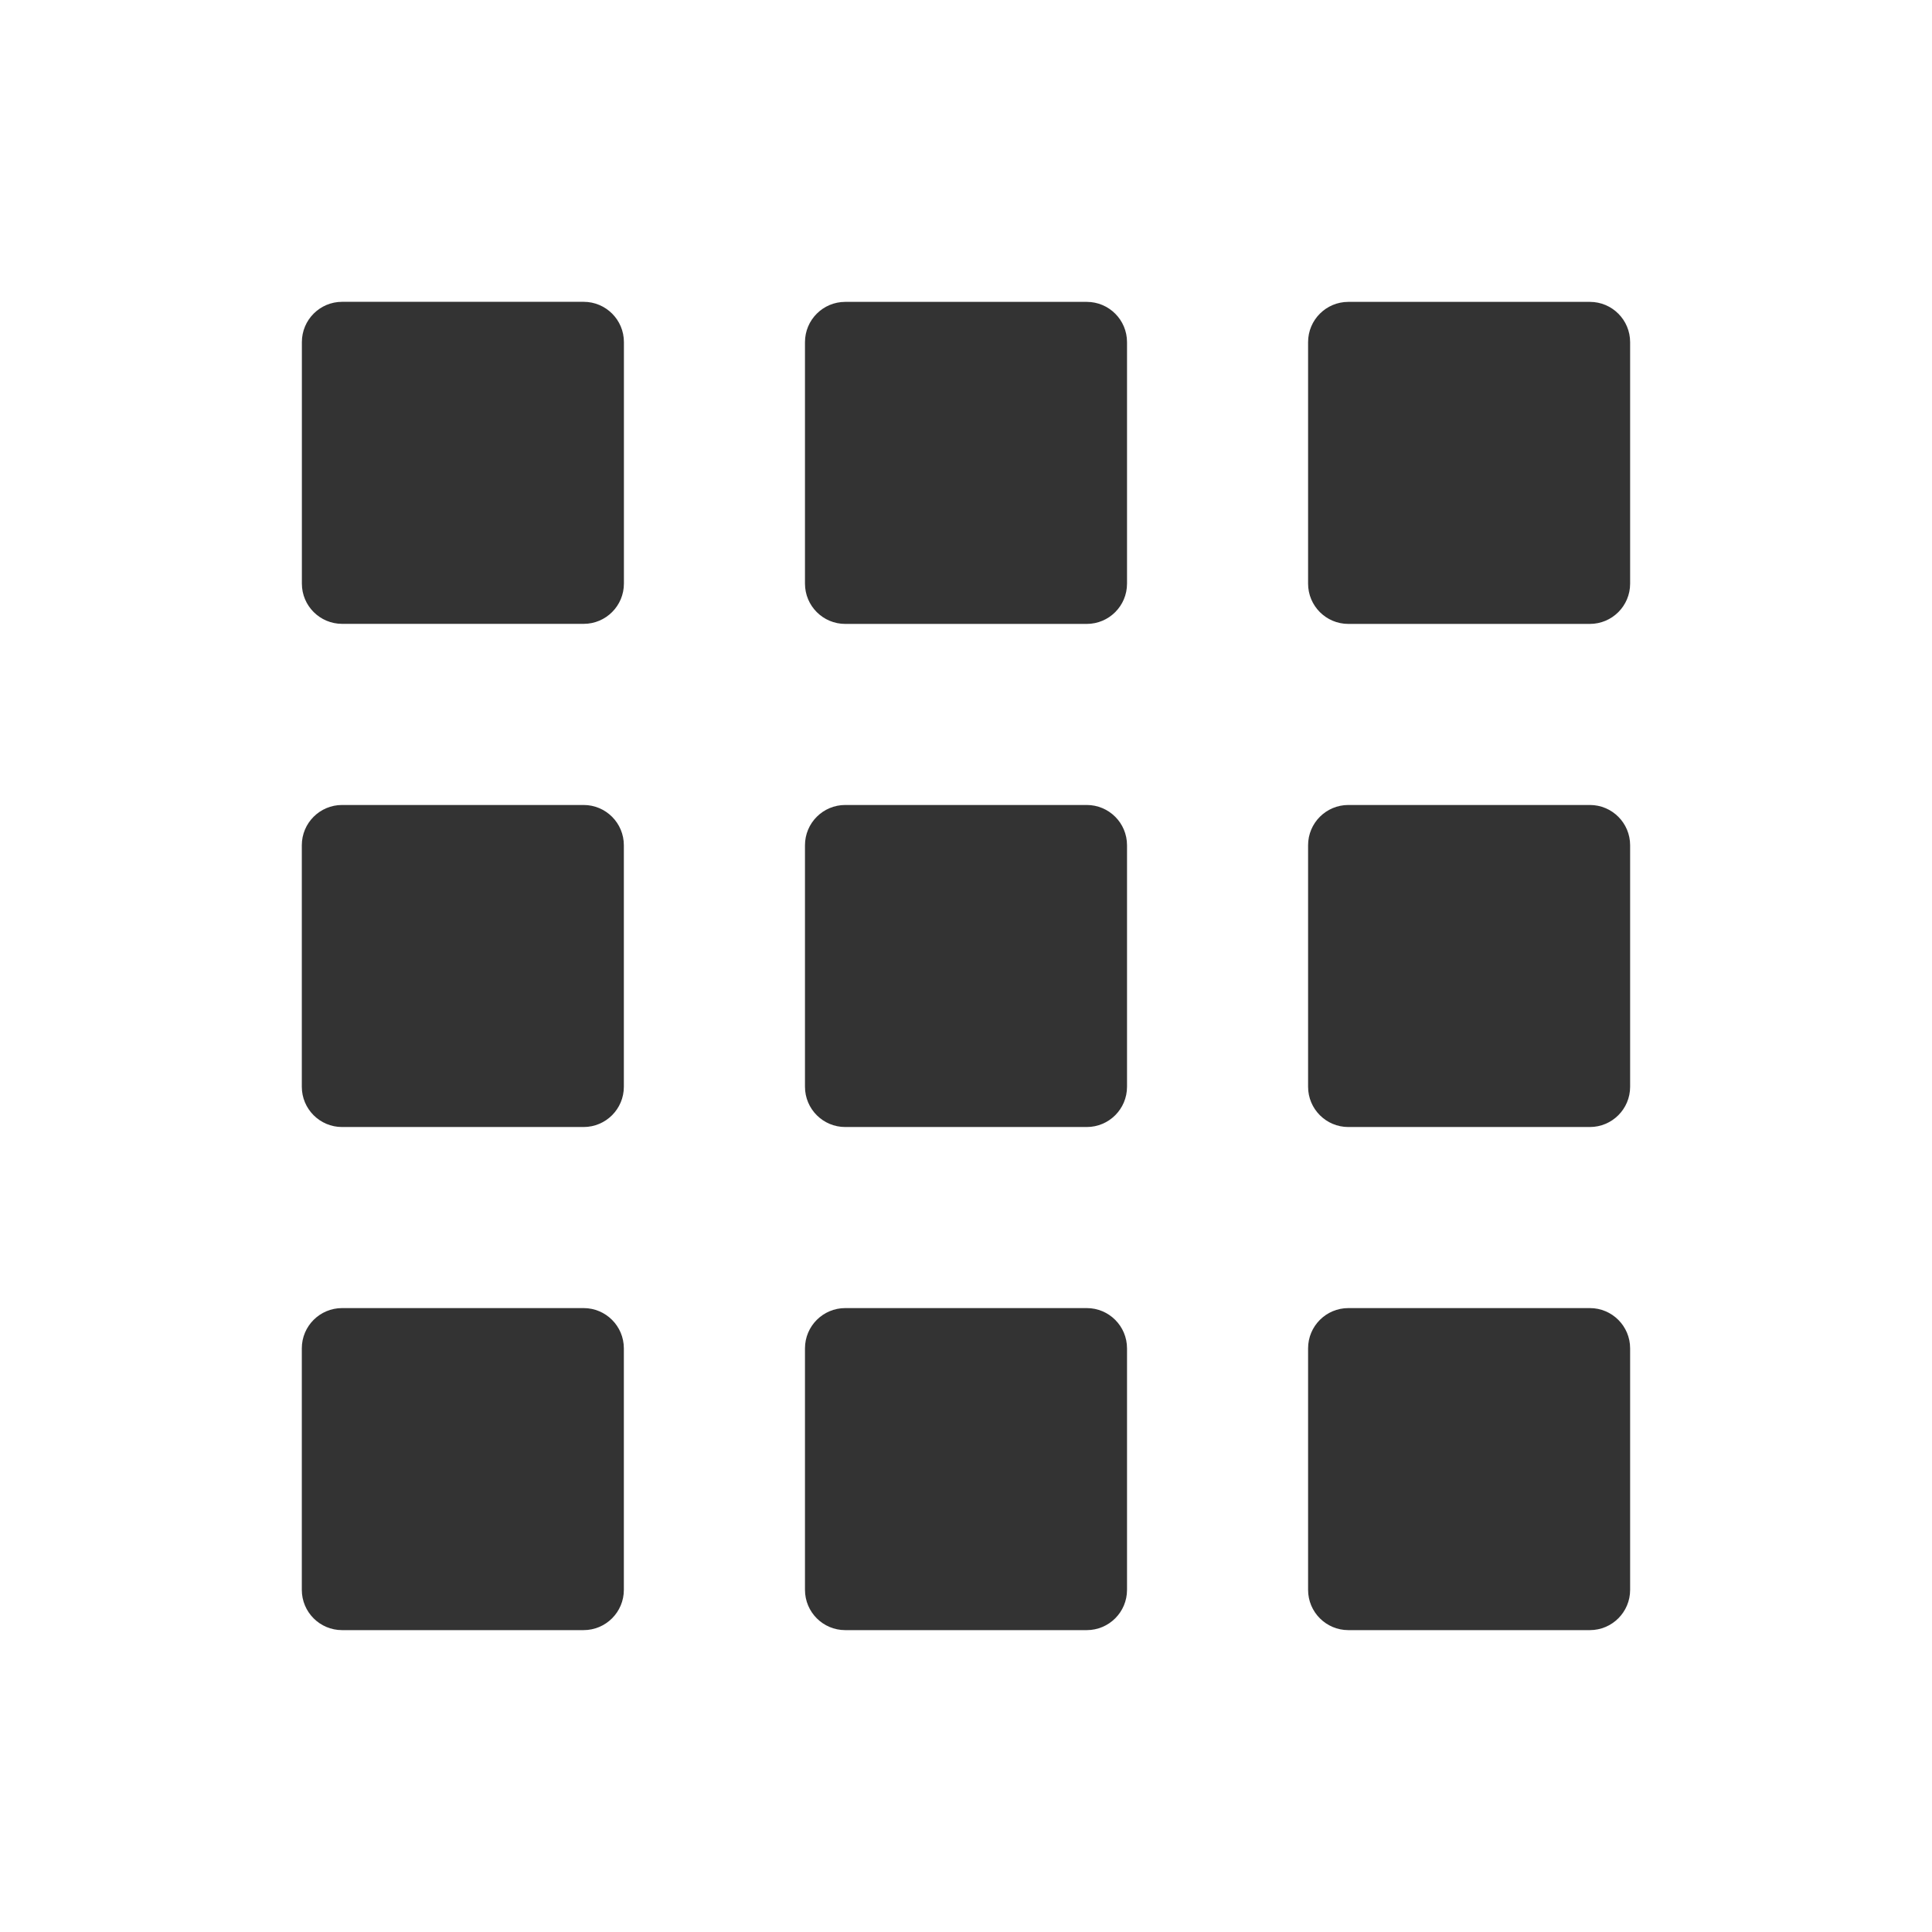
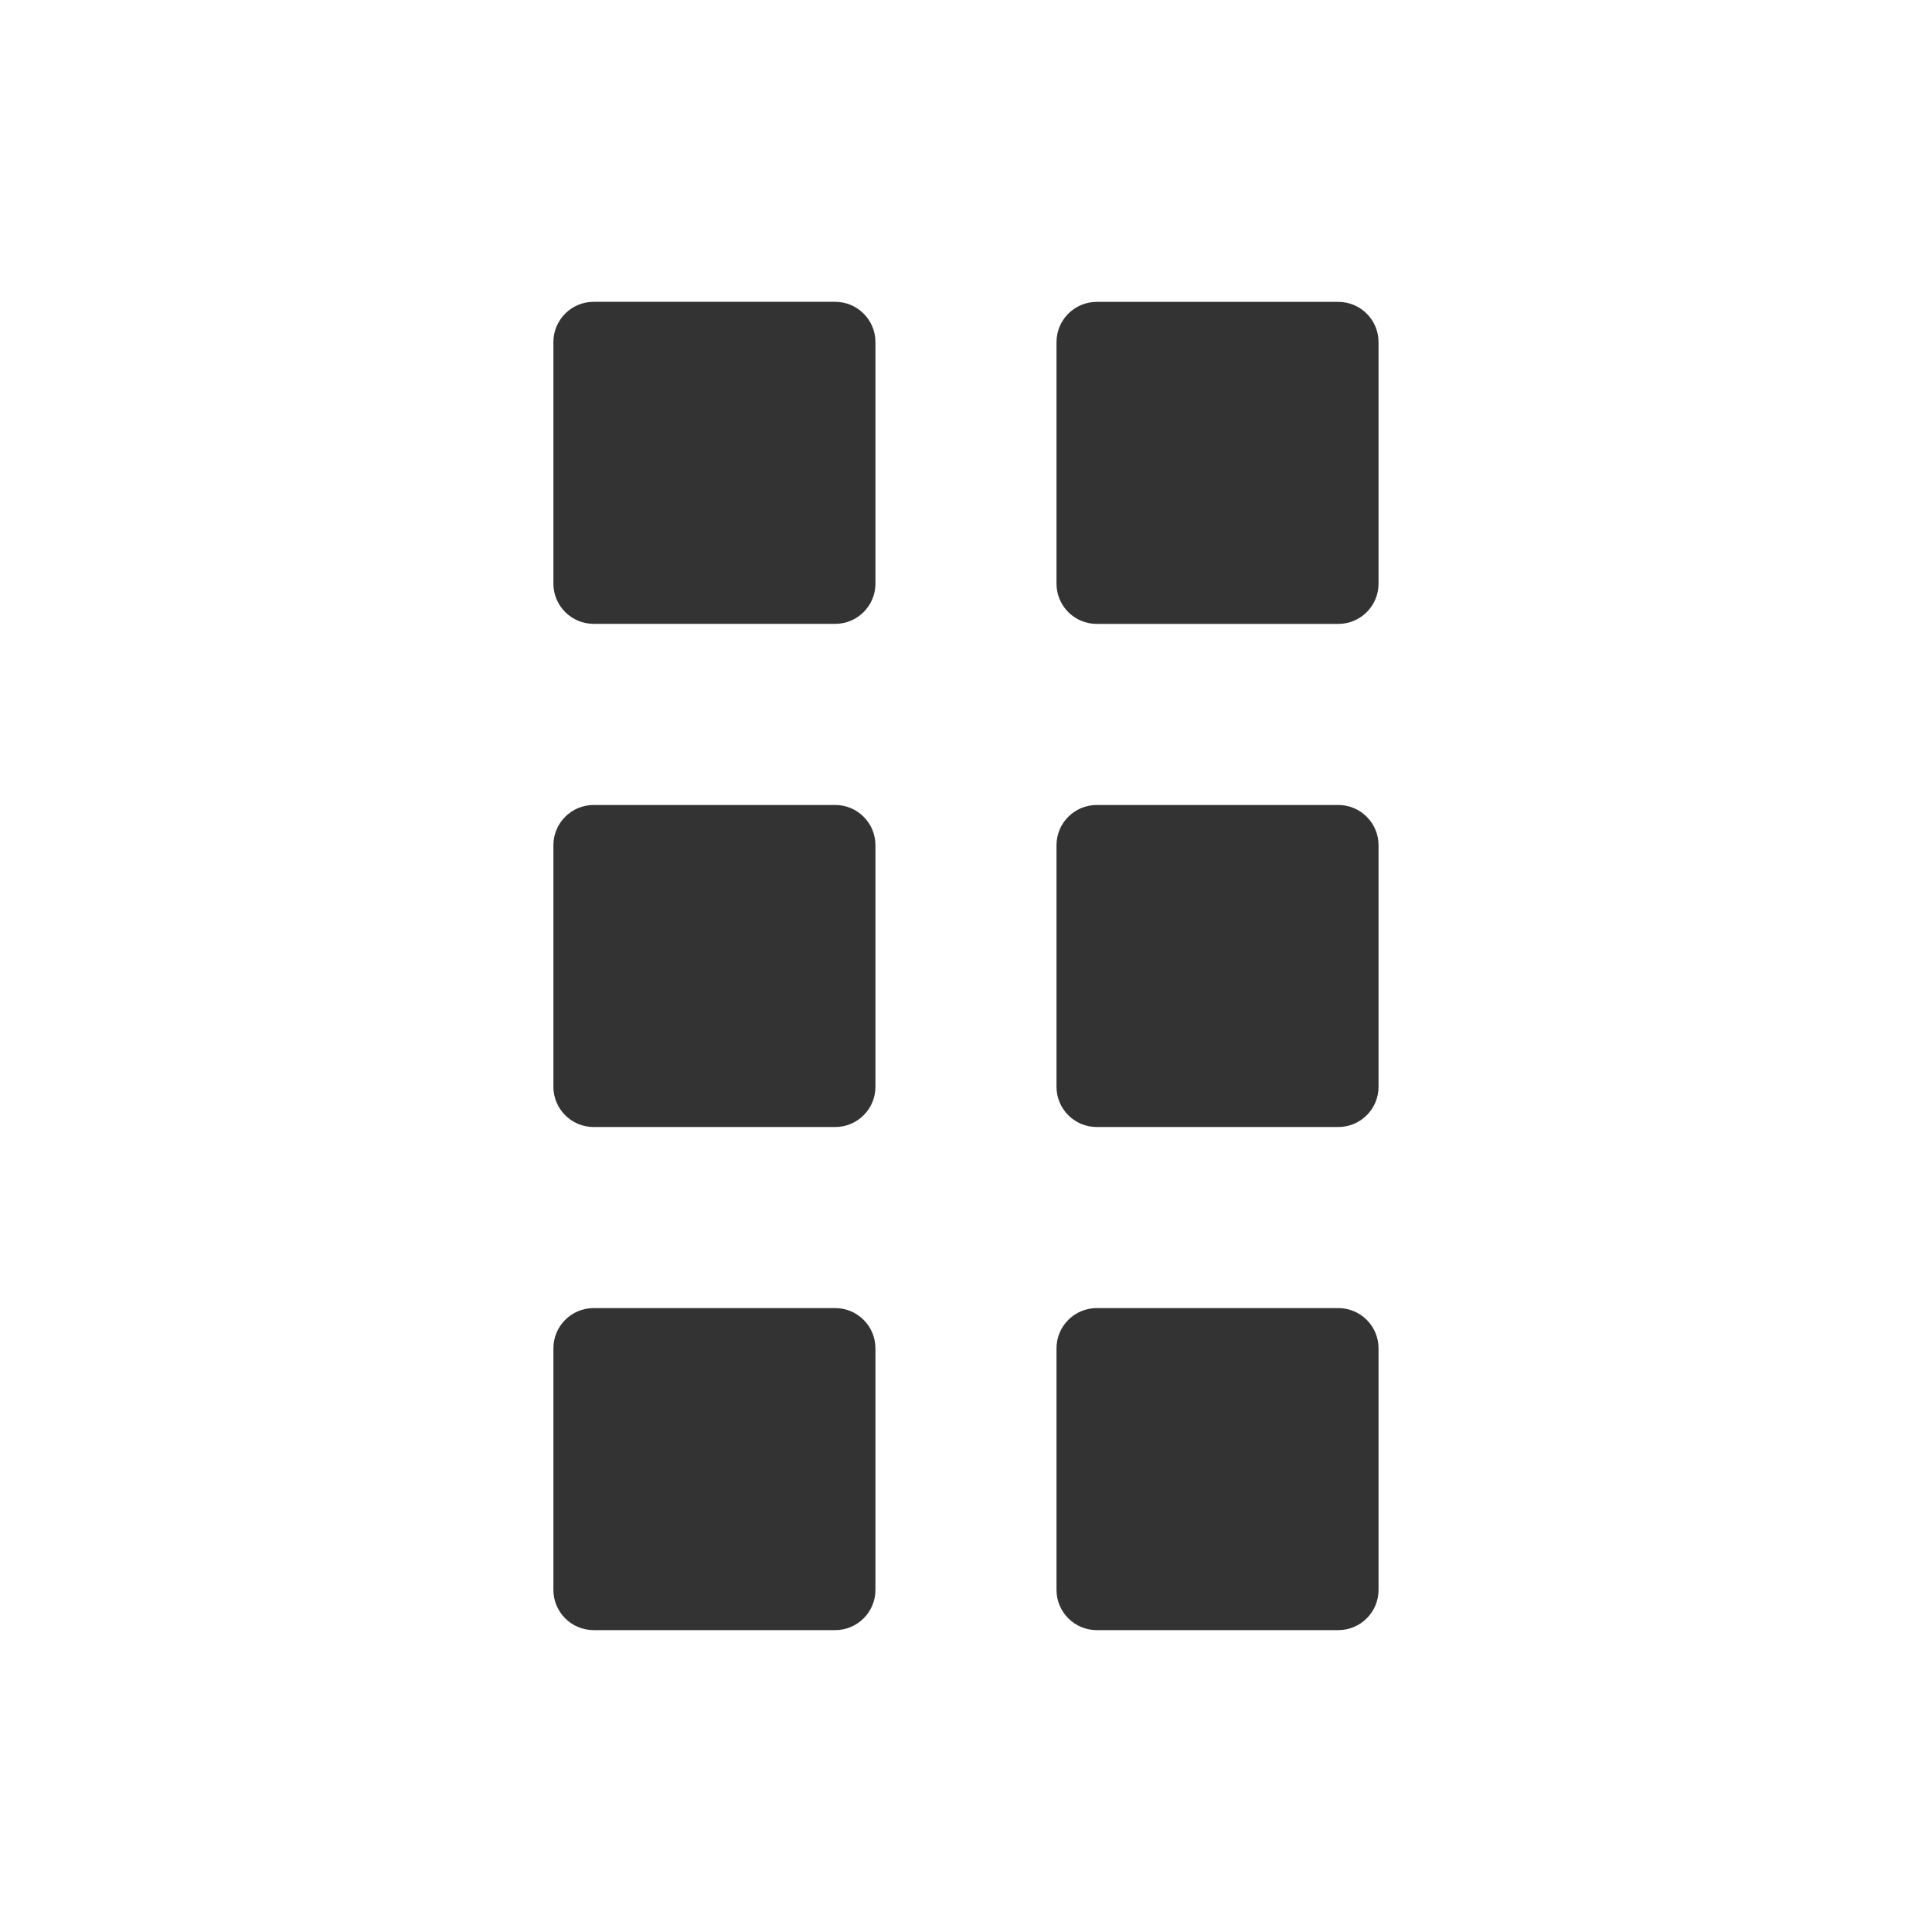
<svg xmlns="http://www.w3.org/2000/svg" version="1.1" width="32" height="32" viewBox="0 0 32 32">
-   <path fill="#333" d="M9.667 10.333h-4c-0.368 0-0.667-0.298-0.667-0.667v0-4c0-0.368 0.298-0.667 0.667-0.667v0h4c0.368 0 0.667 0.298 0.667 0.667v0 4c0 0.368-0.298 0.667-0.667 0.667v0zM18.667 9.667v-4c0-0.368-0.298-0.667-0.667-0.667v0h-4c-0.368 0-0.667 0.298-0.667 0.667v0 4c0 0.368 0.298 0.667 0.667 0.667v0h4c0.368 0 0.667-0.298 0.667-0.667v0zM27 9.667v-4c0-0.368-0.298-0.667-0.667-0.667v0h-4c-0.368 0-0.667 0.298-0.667 0.667v0 4c0 0.368 0.298 0.667 0.667 0.667v0h4c0.368 0 0.667-0.298 0.667-0.667v0zM10.333 18v-4c0-0.368-0.298-0.667-0.667-0.667v0h-4c-0.368 0-0.667 0.298-0.667 0.667v0 4c0 0.368 0.298 0.667 0.667 0.667v0h4c0.368 0 0.667-0.298 0.667-0.667v0zM18.667 18v-4c0-0.368-0.298-0.667-0.667-0.667v0h-4c-0.368 0-0.667 0.298-0.667 0.667v0 4c0 0.368 0.298 0.667 0.667 0.667v0h4c0.368 0 0.667-0.298 0.667-0.667v0zM27 18v-4c0-0.368-0.298-0.667-0.667-0.667v0h-4c-0.368 0-0.667 0.298-0.667 0.667v0 4c0 0.368 0.298 0.667 0.667 0.667v0h4c0.368 0 0.667-0.298 0.667-0.667v0zM10.333 26.333v-4c0-0.368-0.298-0.667-0.667-0.667v0h-4c-0.368 0-0.667 0.298-0.667 0.667v0 4c0 0.368 0.298 0.667 0.667 0.667v0h4c0.368 0 0.667-0.298 0.667-0.667v0zM18.667 26.333v-4c0-0.368-0.298-0.667-0.667-0.667v0h-4c-0.368 0-0.667 0.298-0.667 0.667v0 4c0 0.368 0.298 0.667 0.667 0.667v0h4c0.368 0 0.667-0.298 0.667-0.667v0zM27 26.333v-4c0-0.368-0.298-0.667-0.667-0.667v0h-4c-0.368 0-0.667 0.298-0.667 0.667v0 4c0 0.368 0.298 0.667 0.667 0.667v0h4c0.368 0 0.667-0.298 0.667-0.667v0z" />
+   <path fill="#333" d="M13.833 10.333h-4c-0.368 0-0.667-0.298-0.667-0.667v0-4c0-0.368 0.298-0.667 0.667-0.667v0h4c0.368 0 0.667 0.298 0.667 0.667v0 4c0 0.368-0.298 0.667-0.667 0.667v0zM22.833 9.667v-4c0-0.368-0.298-0.667-0.667-0.667v0h-4c-0.368 0-0.667 0.298-0.667 0.667v0 4c0 0.368 0.298 0.667 0.667 0.667v0h4c0.368 0 0.667-0.298 0.667-0.667v0zM14.5 18v-4c0-0.368-0.298-0.667-0.667-0.667v0h-4c-0.368 0-0.667 0.298-0.667 0.667v0 4c0 0.368 0.298 0.667 0.667 0.667v0h4c0.368 0 0.667-0.298 0.667-0.667v0zM22.833 18v-4c0-0.368-0.298-0.667-0.667-0.667v0h-4c-0.368 0-0.667 0.298-0.667 0.667v0 4c0 0.368 0.298 0.667 0.667 0.667v0h4c0.368 0 0.667-0.298 0.667-0.667v0zM14.5 26.333v-4c0-0.368-0.298-0.667-0.667-0.667v0h-4c-0.368 0-0.667 0.298-0.667 0.667v0 4c0 0.368 0.298 0.667 0.667 0.667v0h4c0.368 0 0.667-0.298 0.667-0.667v0zM22.833 26.333v-4c0-0.368-0.298-0.667-0.667-0.667v0h-4c-0.368 0-0.667 0.298-0.667 0.667v0 4c0 0.368 0.298 0.667 0.667 0.667v0h4c0.368 0 0.667-0.298 0.667-0.667v0z" />
</svg>
